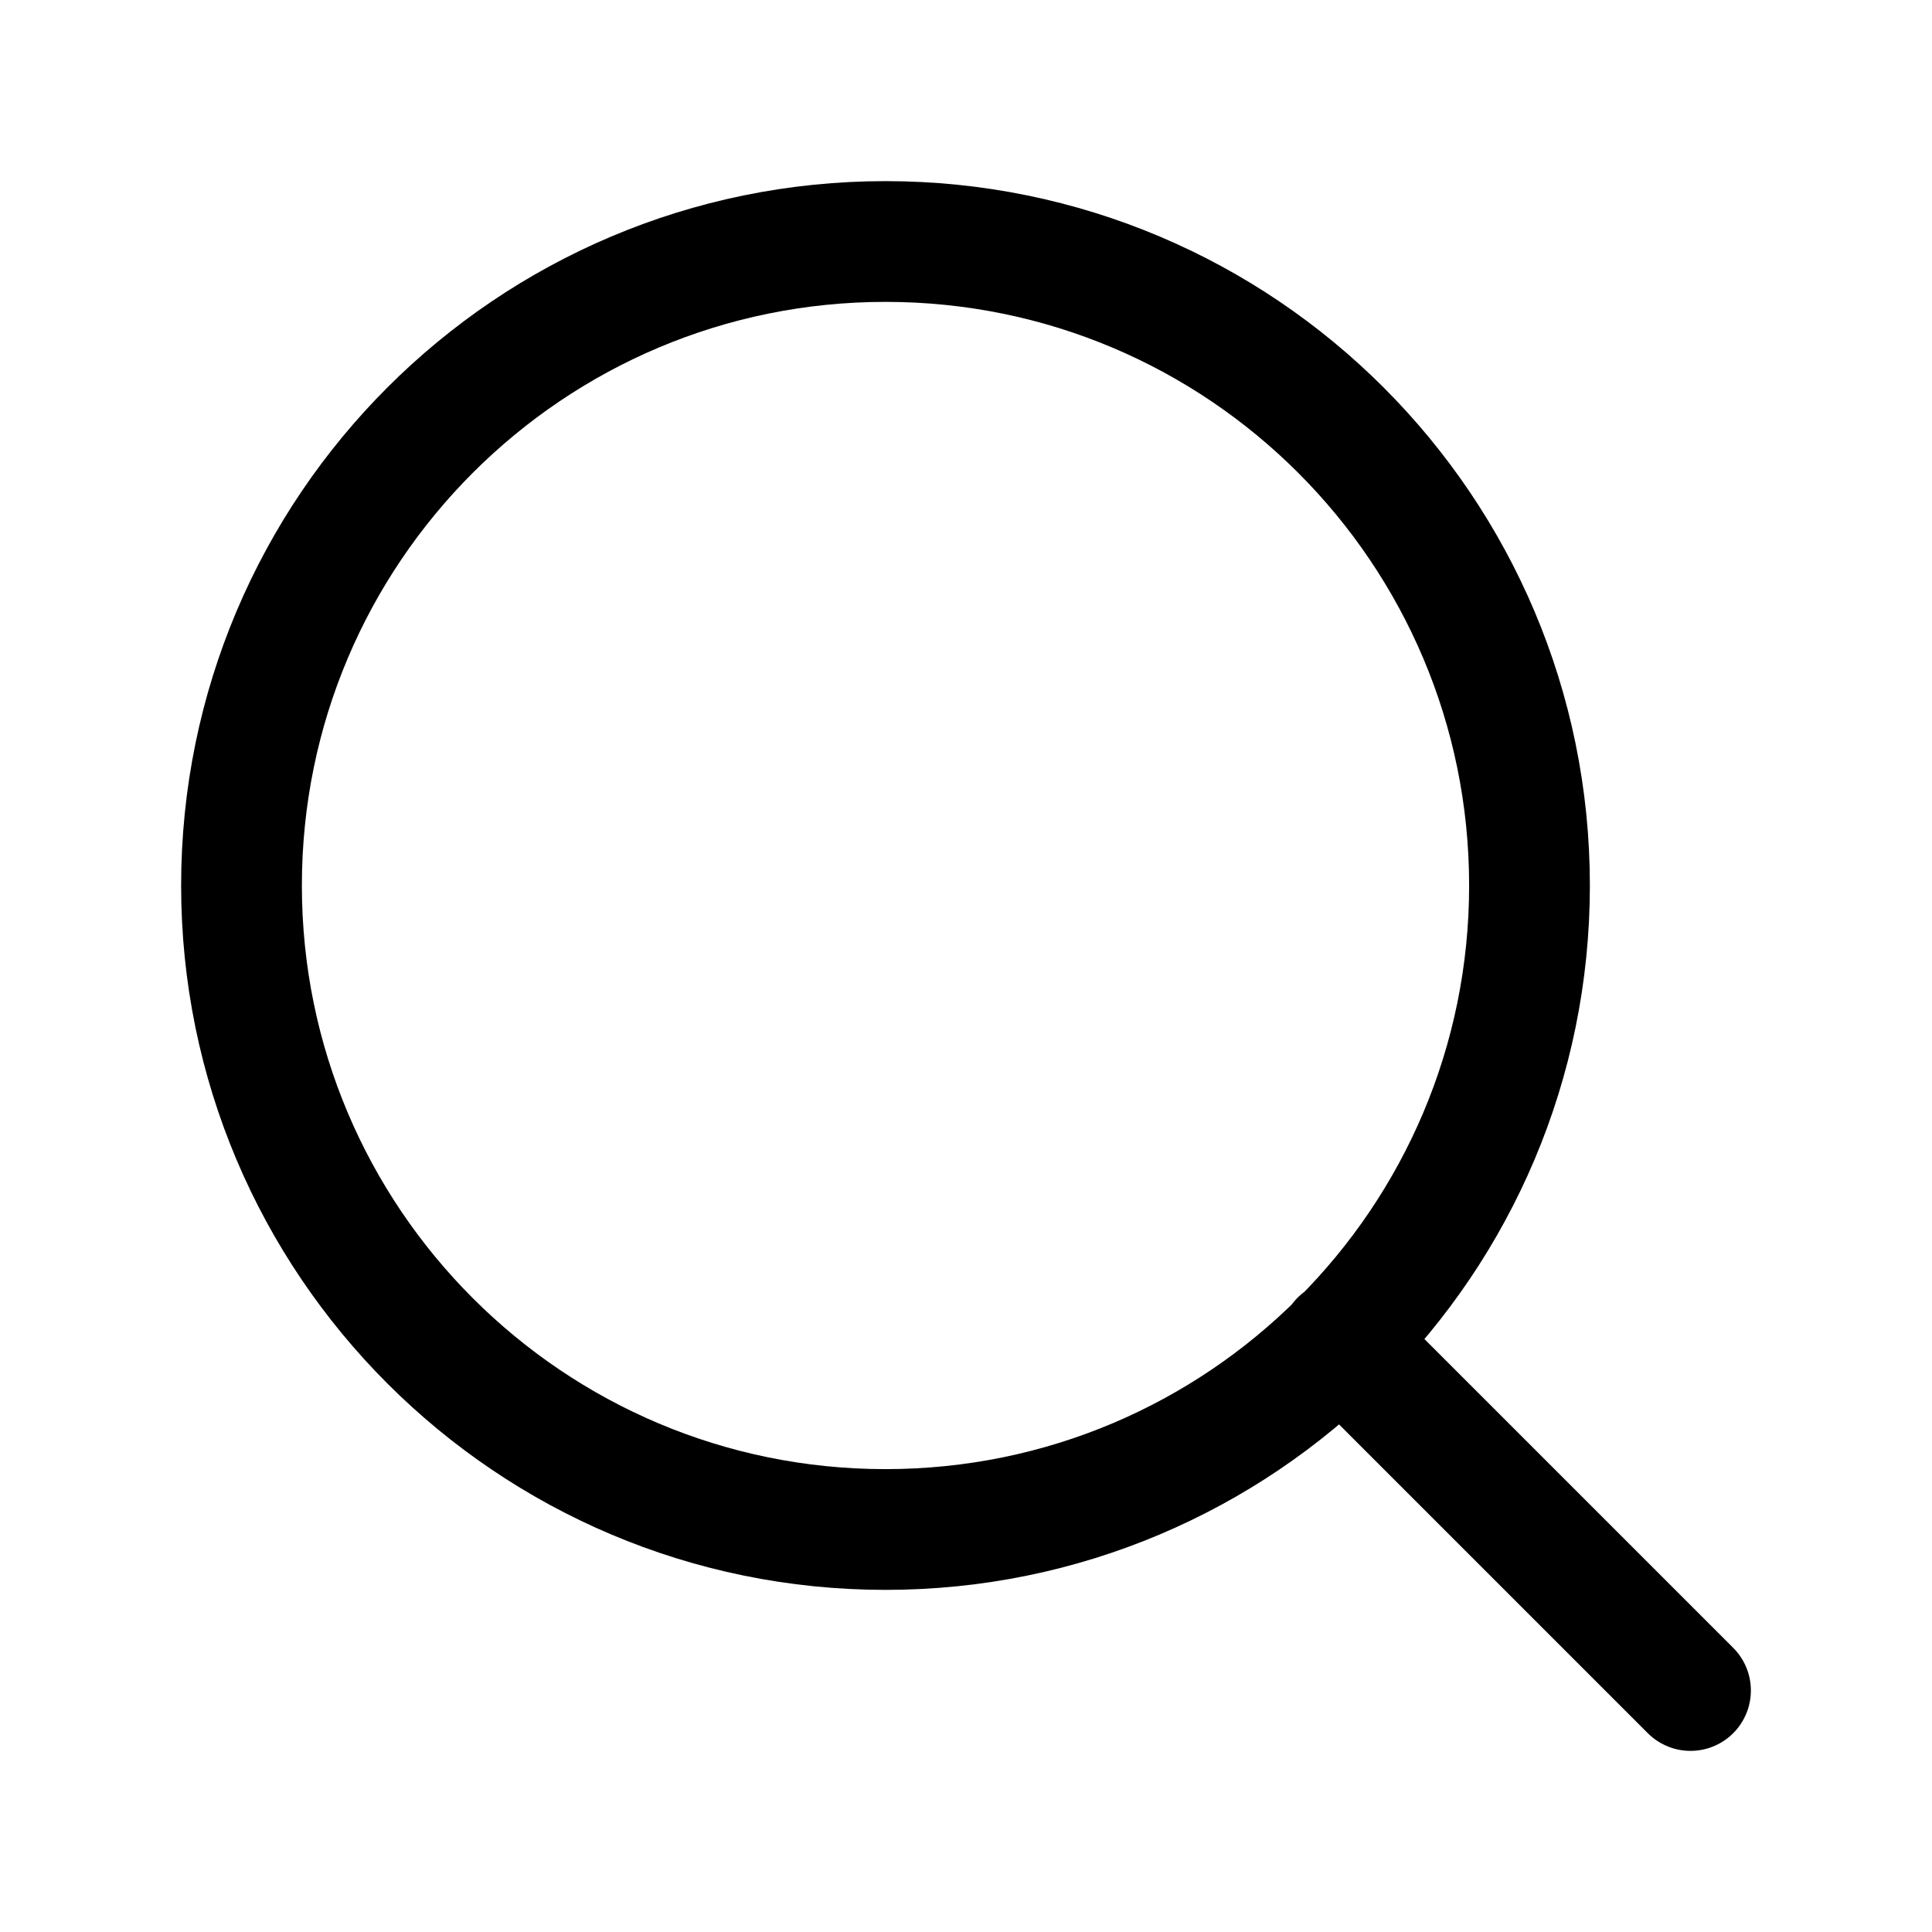
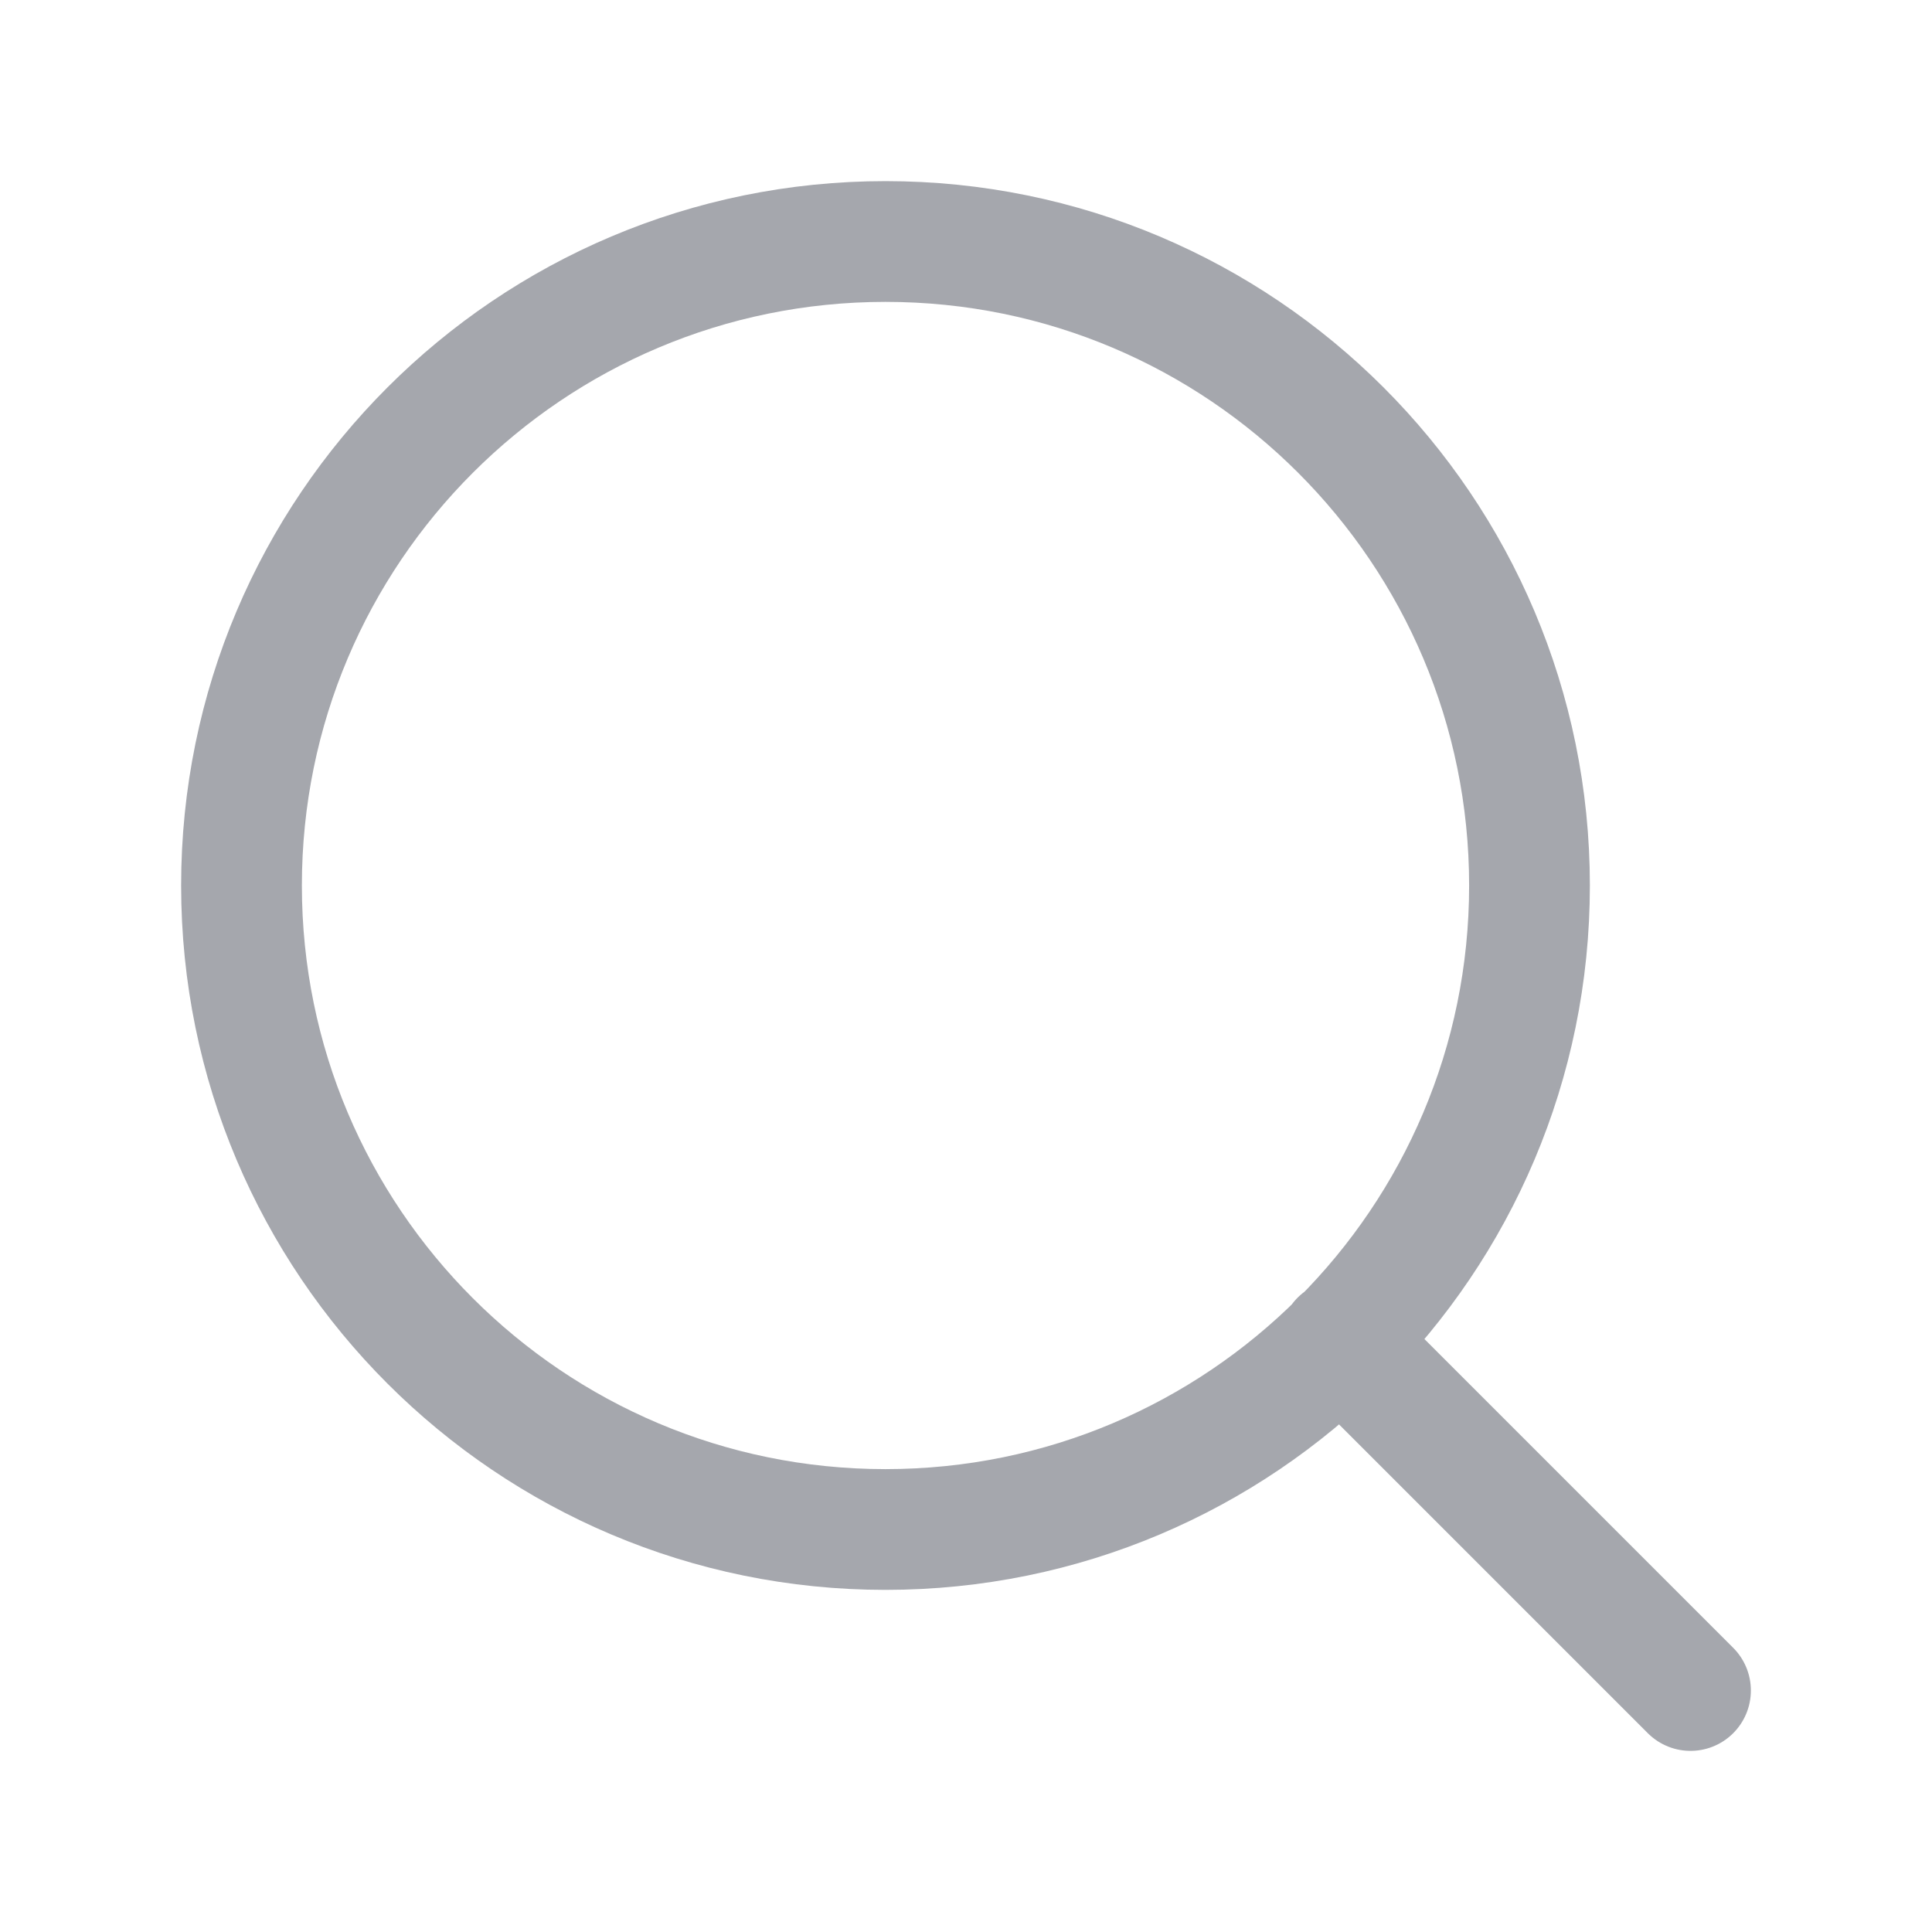
<svg xmlns="http://www.w3.org/2000/svg" width="18" height="18" viewBox="0 0 24 24" fill="none">
-   <path d="M11 19a8 8 0 100-16 8 8 0 000 16zM21 21l-4.35-4.35" stroke="currentColor" stroke-linecap="round" stroke-linejoin="round" stroke-width="1.5px" />
+   <path d="M11 19a8 8 0 100-16 8 8 0 000 16zM21 21l-4.35-4.35" stroke="#A5A7AD" stroke-linecap="round" stroke-linejoin="round" stroke-width="1.5px" />
</svg>
